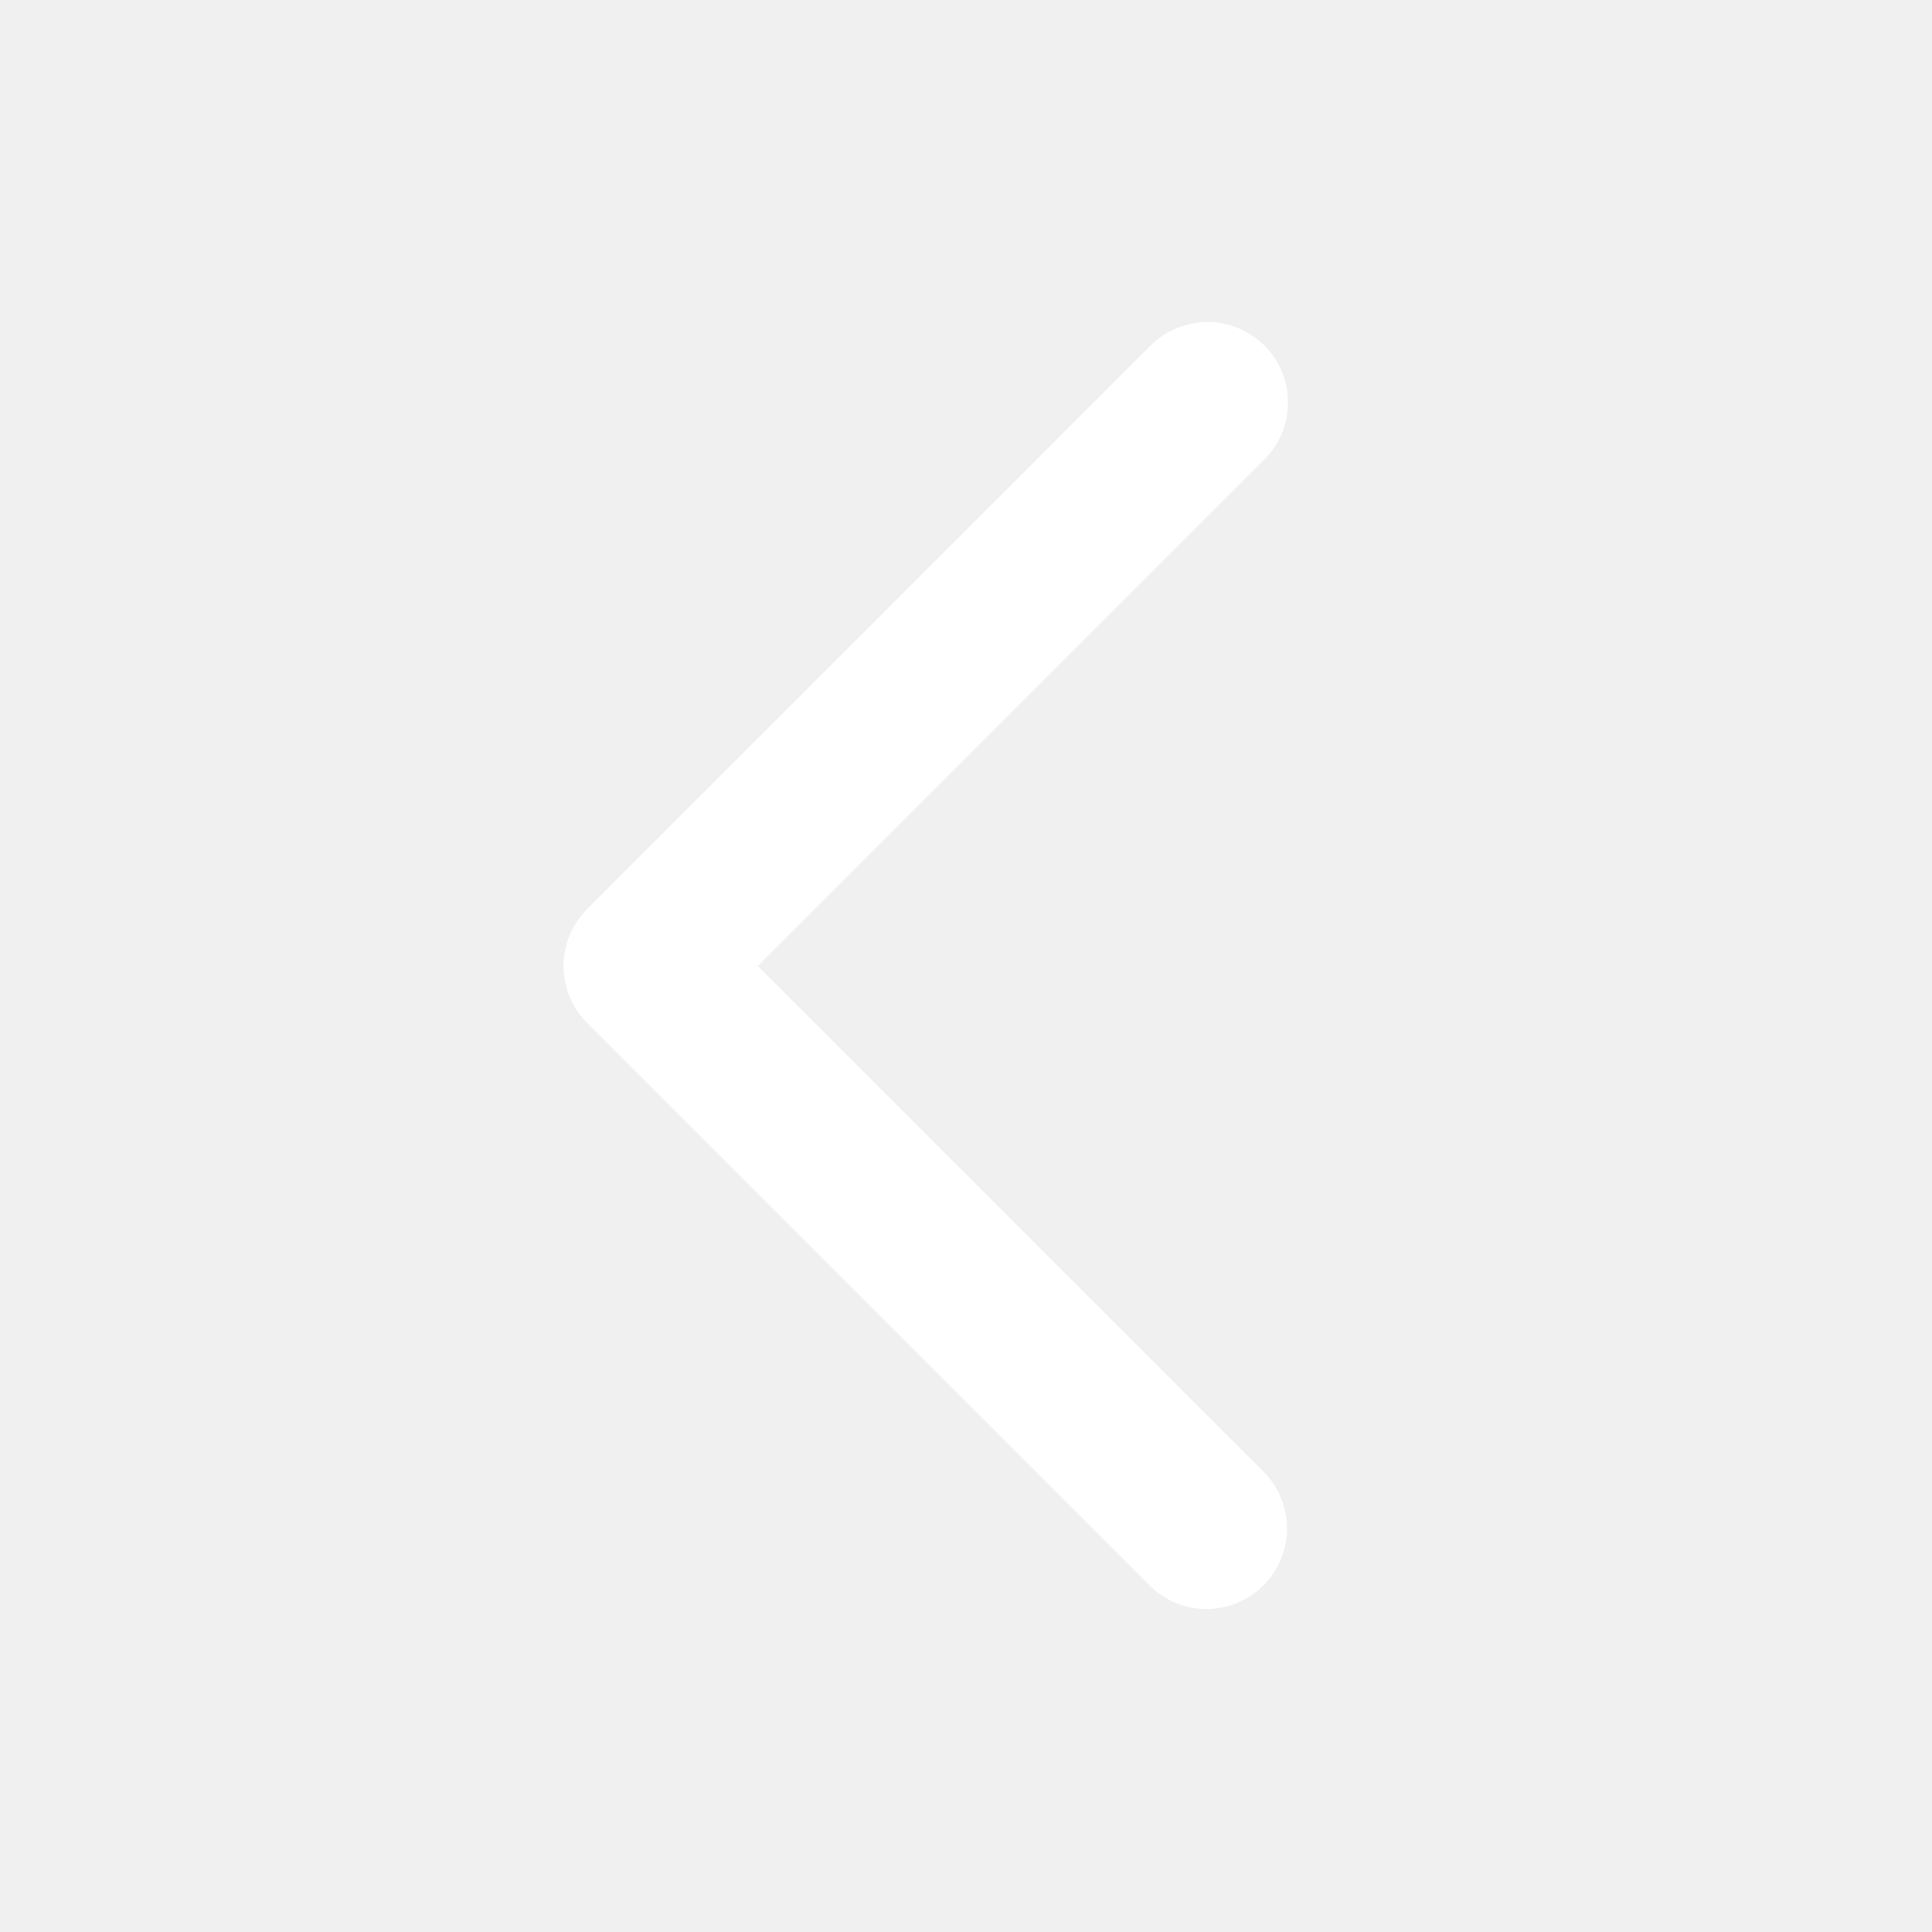
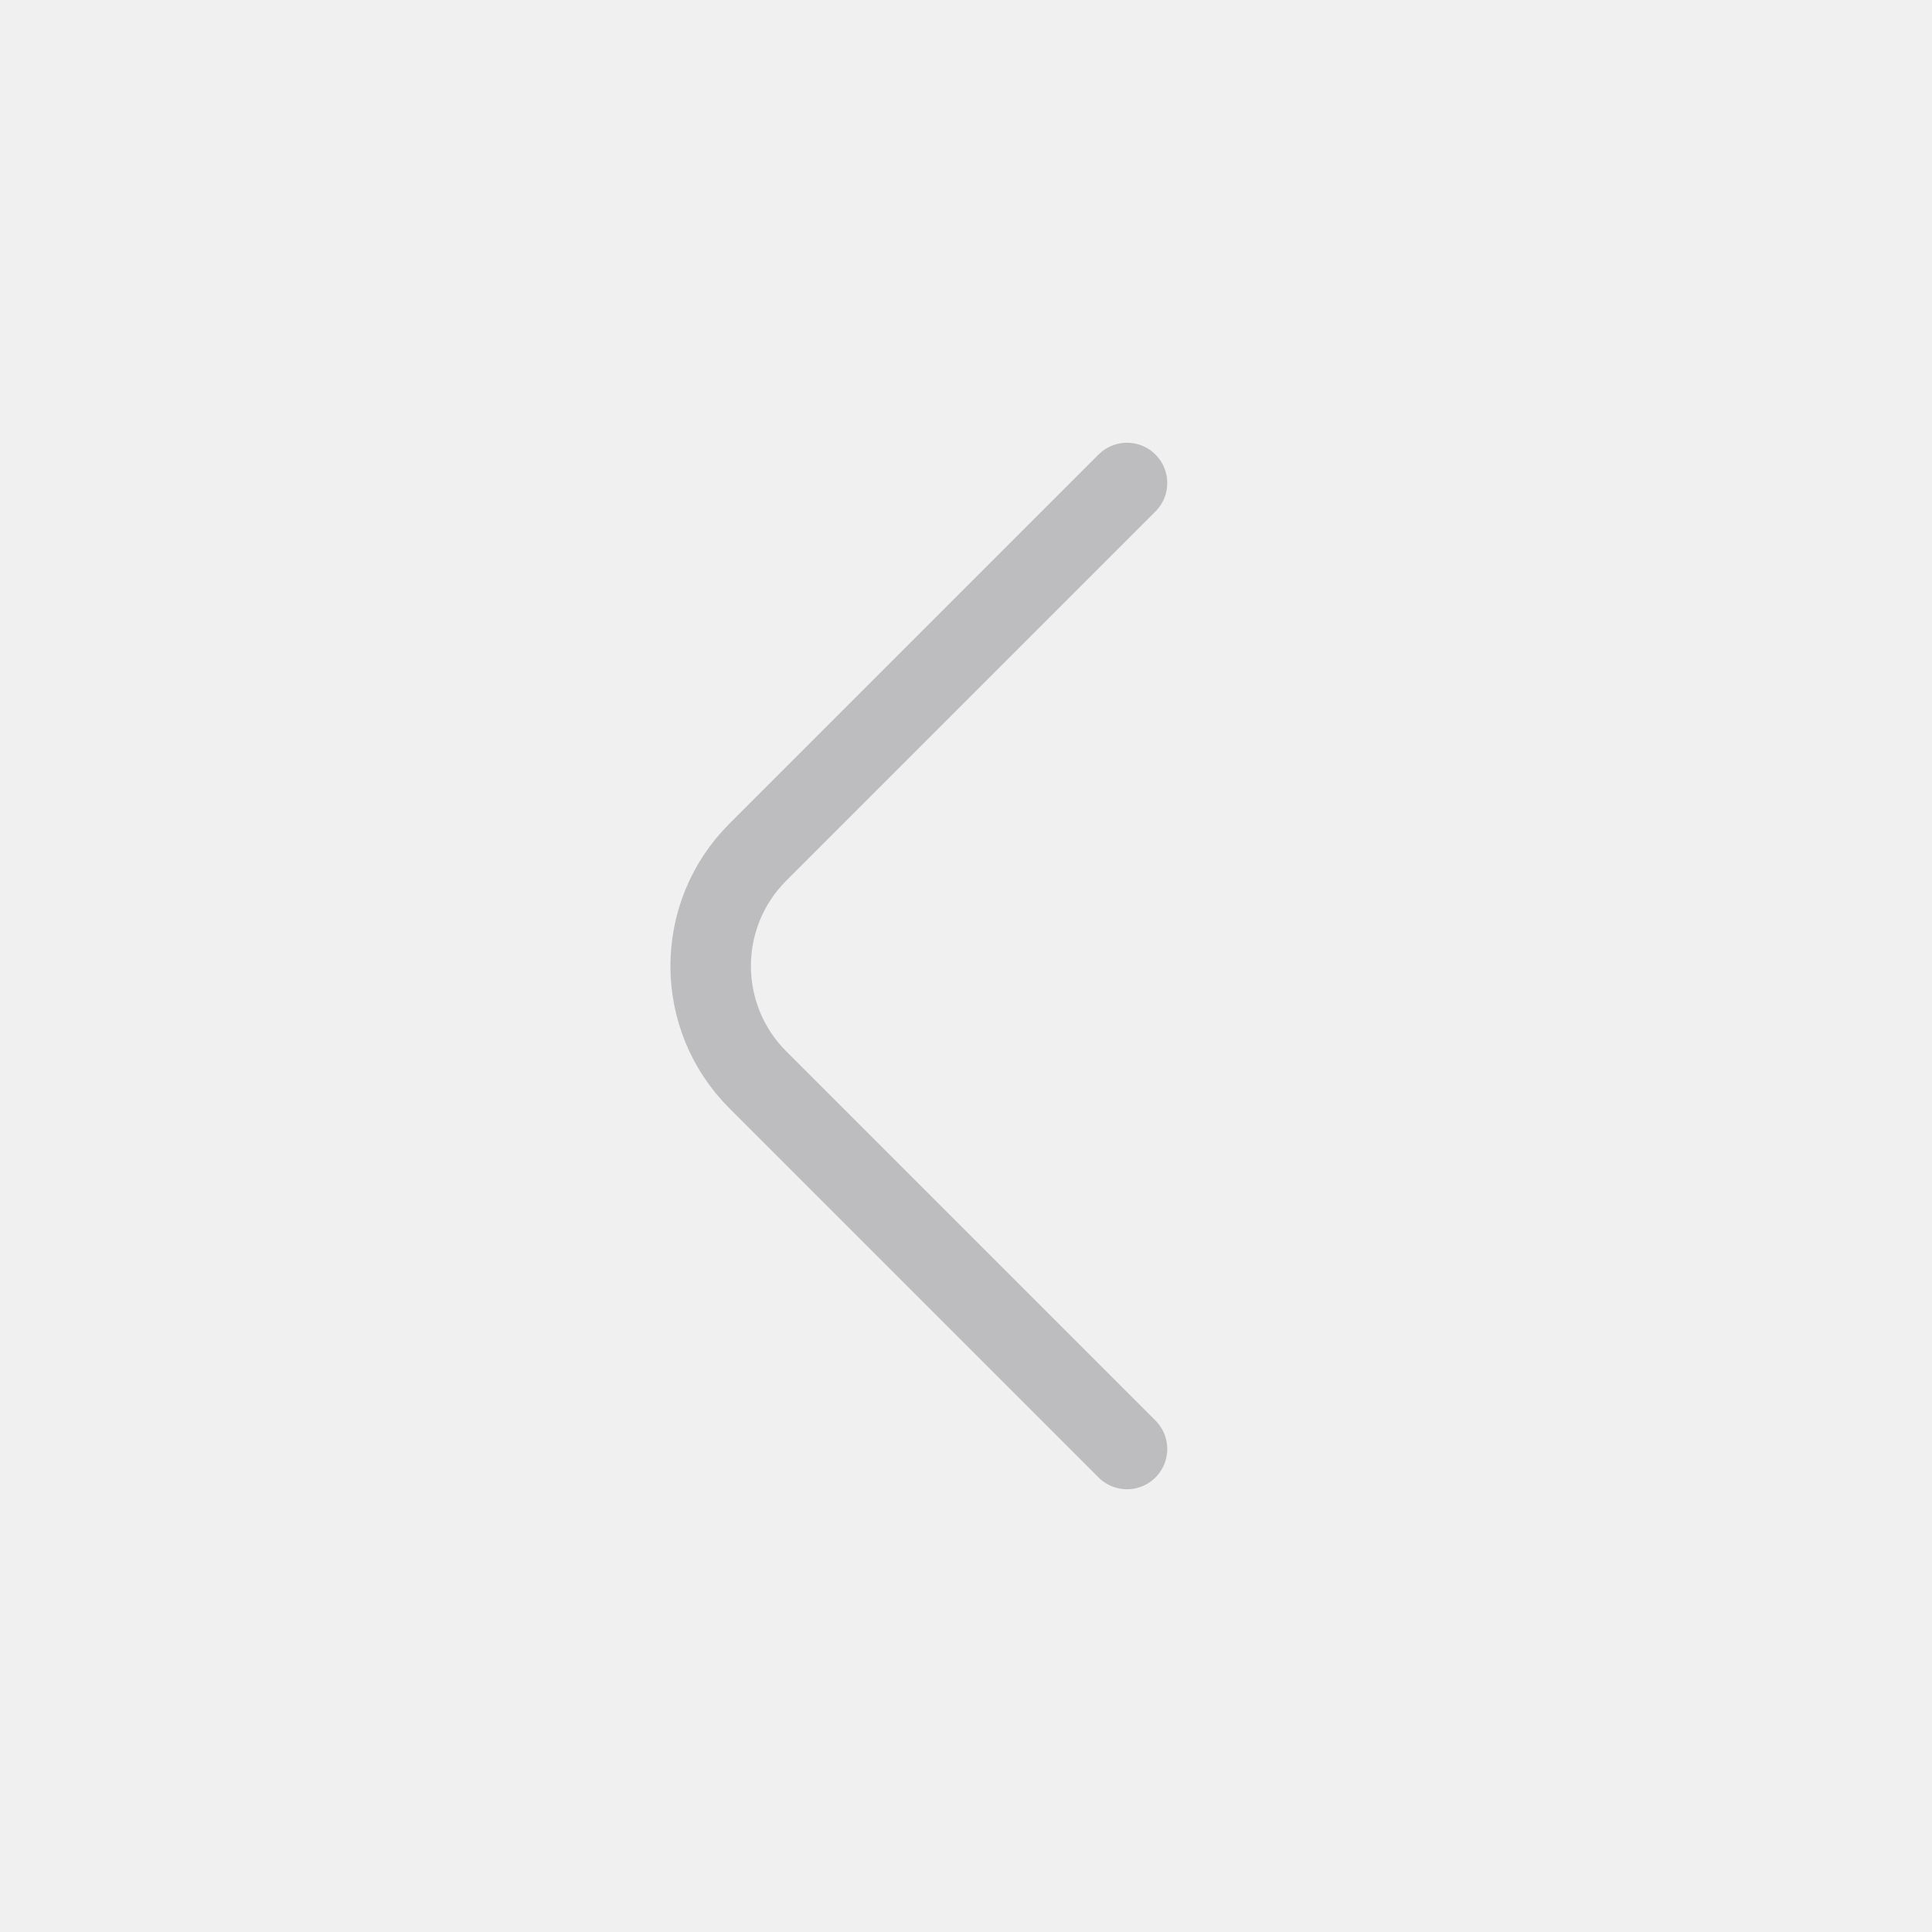
<svg xmlns="http://www.w3.org/2000/svg" width="24" height="24" viewBox="0 0 24 24" fill="none">
-   <path fill-rule="evenodd" clip-rule="evenodd" d="M15.707 4.293C15.895 4.481 16 4.735 16 5C16 5.265 15.895 5.519 15.707 5.707L9.414 12L15.707 18.293C15.889 18.482 15.99 18.734 15.988 18.996C15.985 19.259 15.88 19.509 15.695 19.695C15.509 19.88 15.259 19.985 14.996 19.988C14.734 19.99 14.482 19.889 14.293 19.707L7.293 12.707C7.106 12.52 7 12.265 7 12C7 11.735 7.106 11.481 7.293 11.293L14.293 4.293C14.481 4.106 14.735 4 15 4C15.265 4 15.52 4.106 15.707 4.293Z" fill="white" />
+   <path d="M14 6L9.414 10.586C8.633 11.367 8.633 12.633 9.414 13.414L14 18" stroke="#BDBCBF" stroke-miterlimit="1.02" stroke-linecap="round" stroke-linejoin="round" />
</svg>
